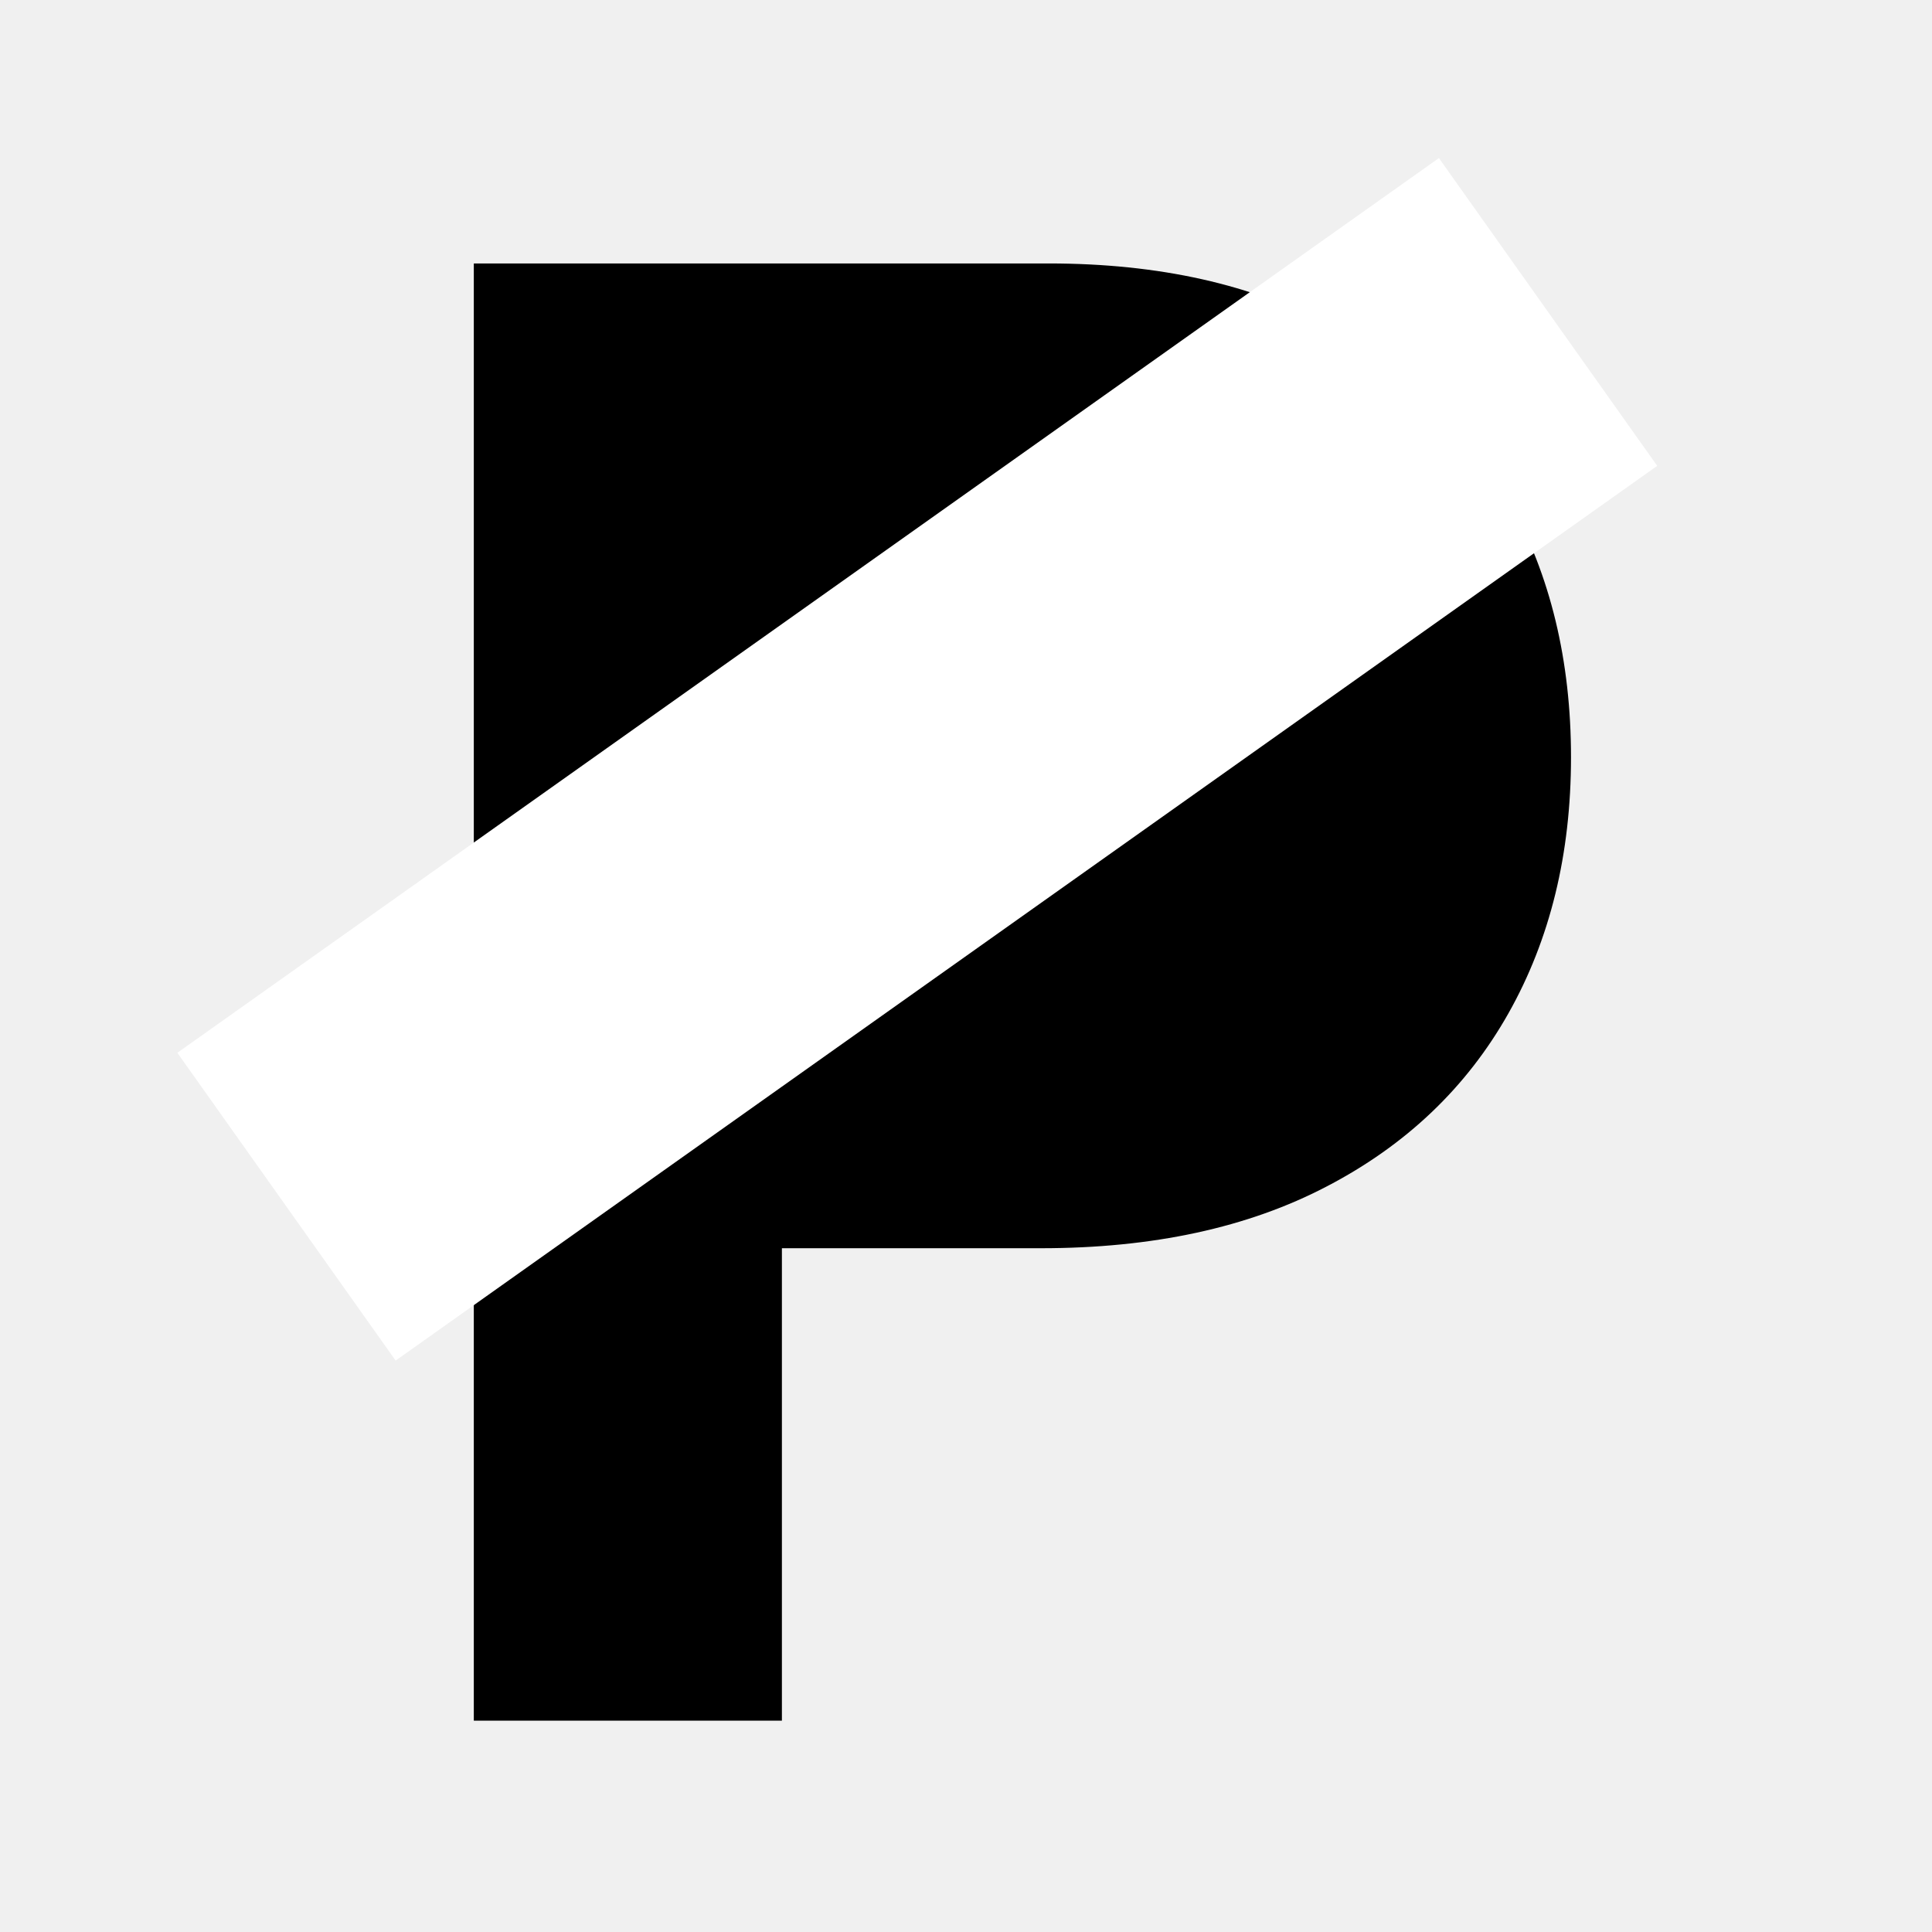
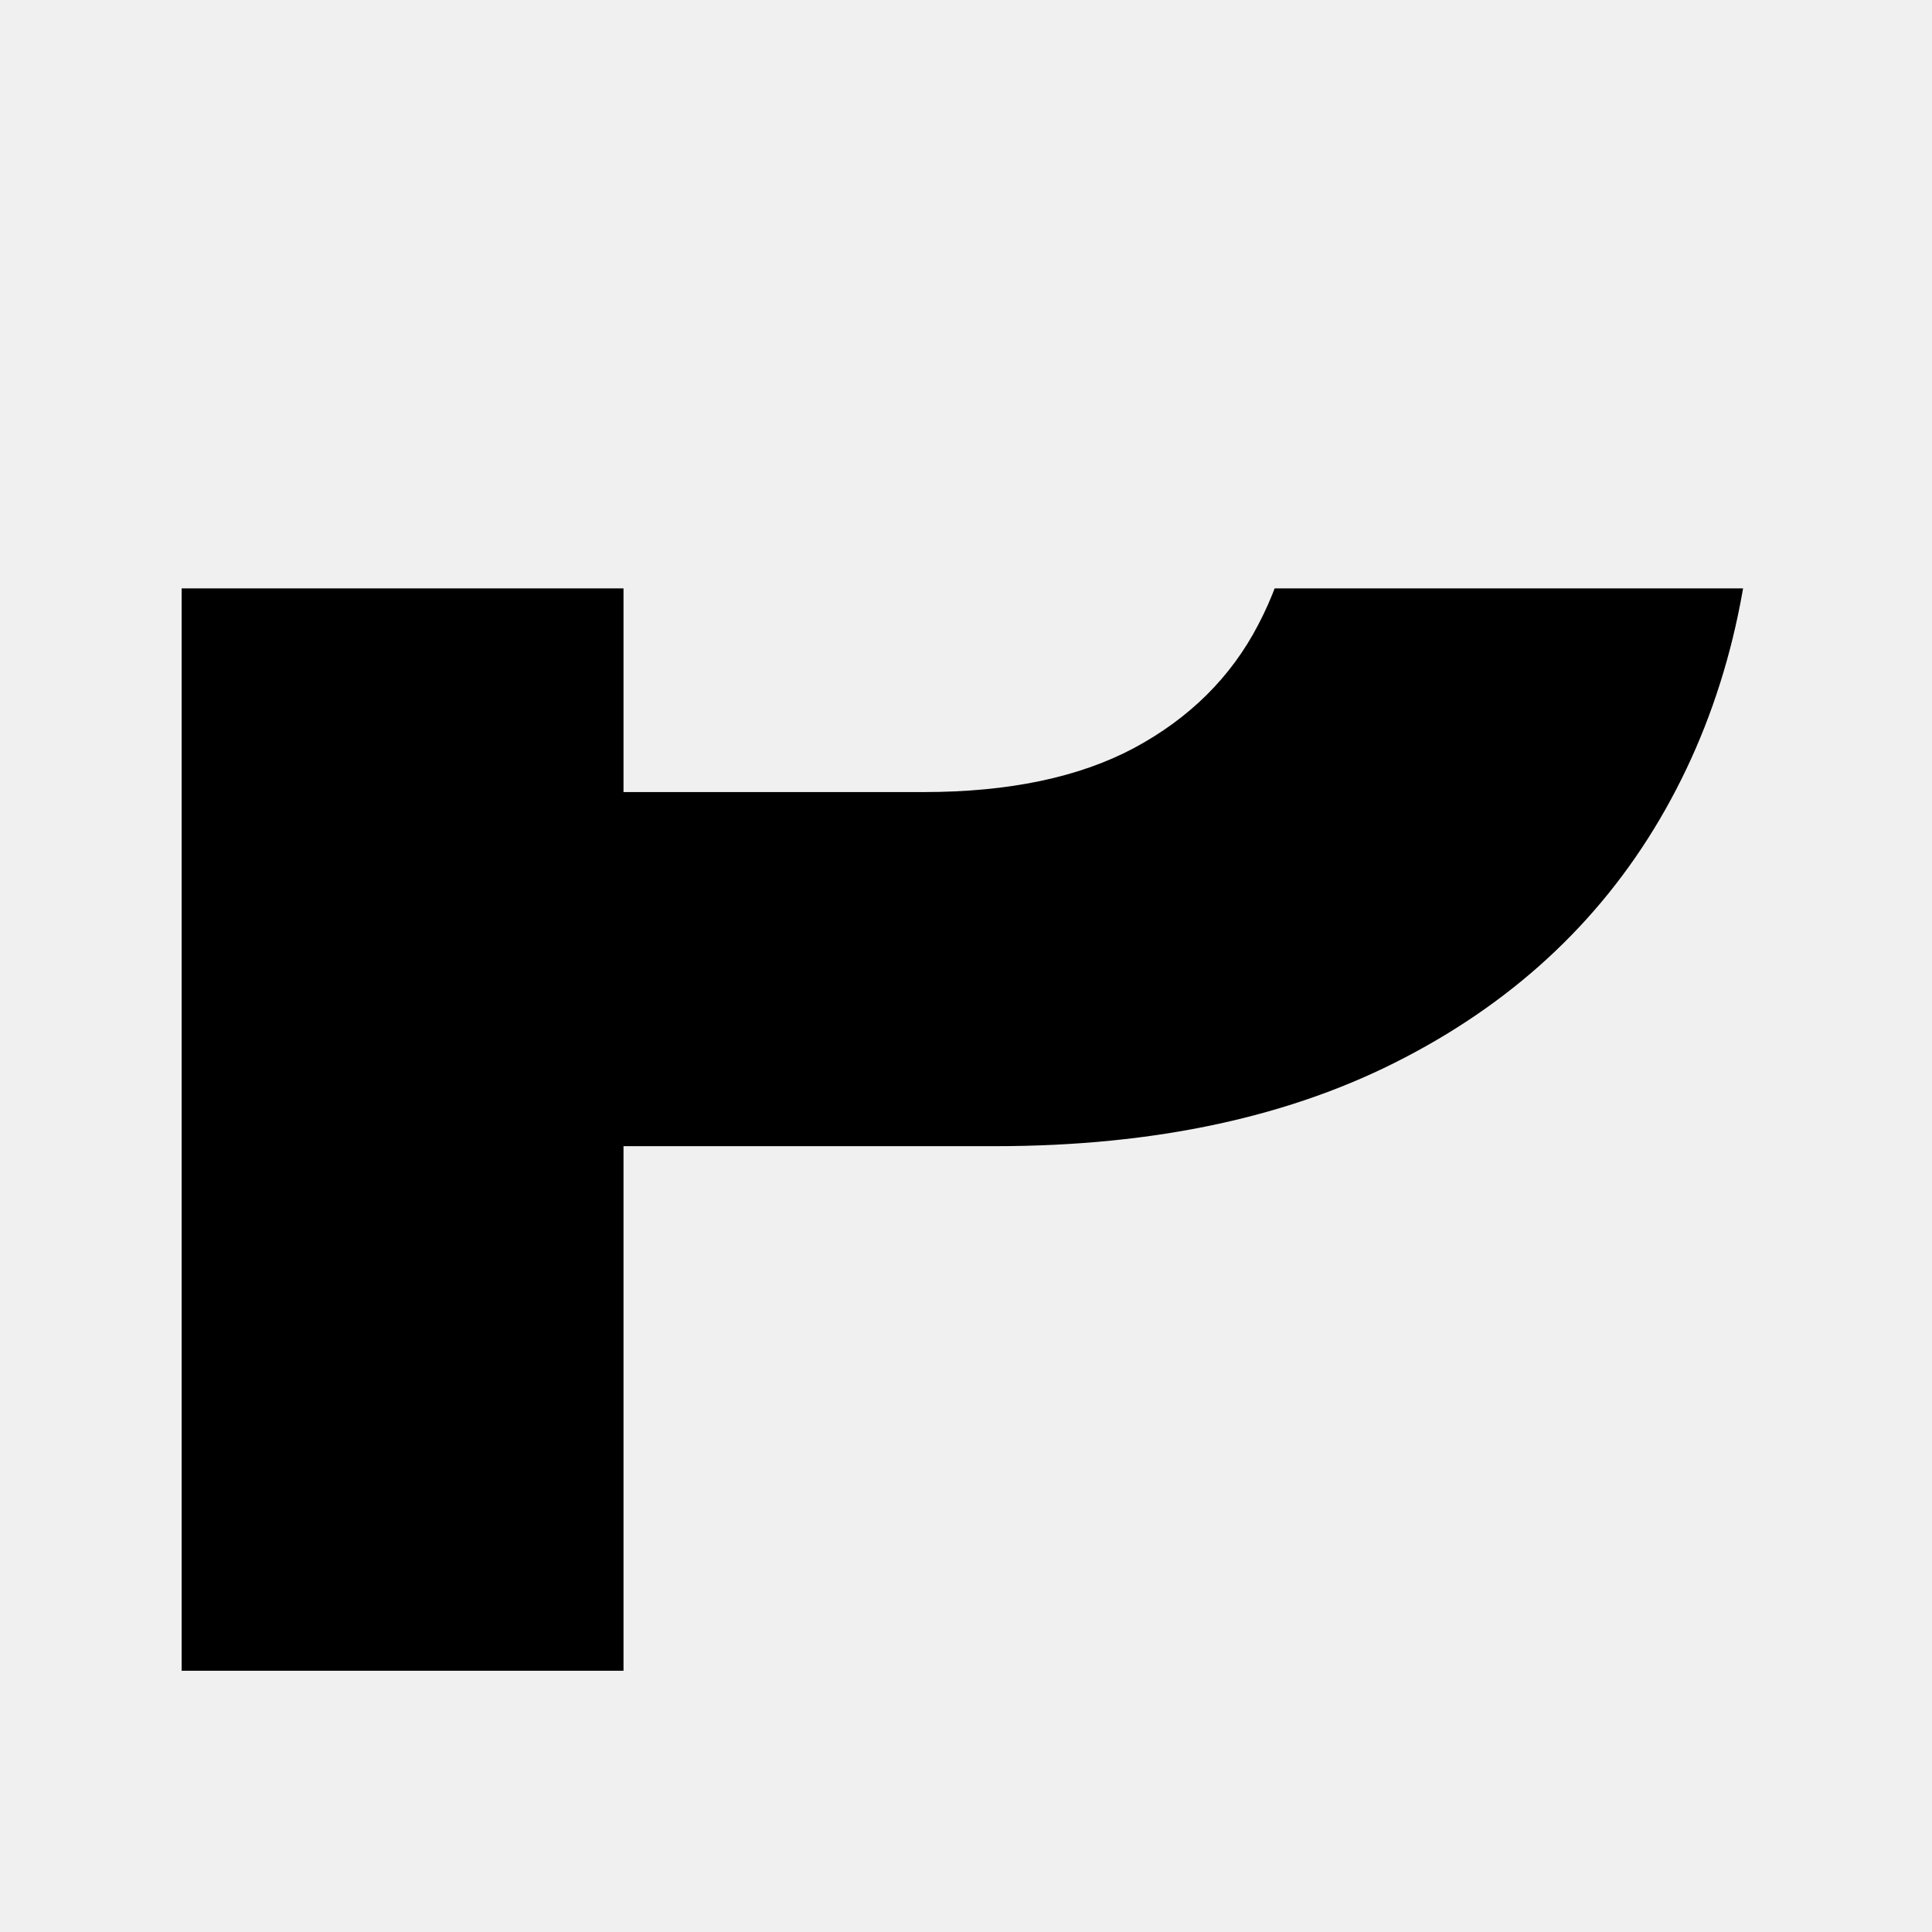
- <svg xmlns="http://www.w3.org/2000/svg" width="512" height="512" viewBox="0 0 512 512" fill="none">
-   <path d="M125.565 456V69.818H277.925C307.216 69.818 332.169 75.412 352.786 86.6C373.402 97.663 389.116 113.062 399.927 132.799C410.864 152.41 416.332 175.038 416.332 200.683C416.332 226.327 410.801 248.955 399.739 268.566C388.676 288.177 372.648 303.451 351.655 314.387C330.787 325.324 305.519 330.793 275.851 330.793H178.74V265.36H262.652C278.365 265.36 291.314 262.658 301.496 257.252C311.804 251.721 319.473 244.115 324.501 234.436C329.655 224.63 332.232 213.379 332.232 200.683C332.232 187.86 329.655 176.672 324.501 167.118C319.473 157.438 311.804 149.958 301.496 144.679C291.188 139.273 278.114 136.57 262.275 136.57H207.213V456H125.565Z" fill="black" />
-   <rect x="188" y="132" width="166" height="147" fill="black" />
-   <line x1="410.256" y1="82.672" x2="75.925" y2="319.784" stroke="white" stroke-width="100" />
+ <svg xmlns="http://www.w3.org/2000/svg" width="357" height="357" viewBox="0 0 357 357" fill="none">
+   <mask id="mask0_6_2" style="mask-type:alpha" maskUnits="userSpaceOnUse" x="33" y="-50" width="292" height="387">
+     <path d="M33.565 337V-49.182H185.925C215.216 -49.182 240.169 -43.588 260.786 -32.4C281.402 -21.337 297.116 -5.938 307.927 13.799C318.864 33.41 324.332 56.038 324.332 81.683C324.332 107.327 318.801 129.955 307.739 149.566C296.676 169.177 280.648 184.451 259.654 195.387C238.787 206.324 213.519 211.793 183.851 211.793H86.74V146.36H170.652C186.365 146.36 199.314 143.658 209.496 138.252C219.804 132.721 227.473 125.115 232.501 115.436C237.655 105.63 240.232 94.379 240.232 81.683C240.232 68.86 237.655 57.672 232.501 48.118C227.473 38.438 219.804 30.958 209.496 25.679C199.188 20.273 186.114 17.57 170.275 17.57H115.213V337H33.565Z" fill="black" />
+   </mask>
+   <g mask="url(#mask0_6_2)">
+     <line x1="354.2" y1="208.725" x2="22.4" y2="208.725" stroke="black" stroke-width="200" />
+   </g>
</svg>
